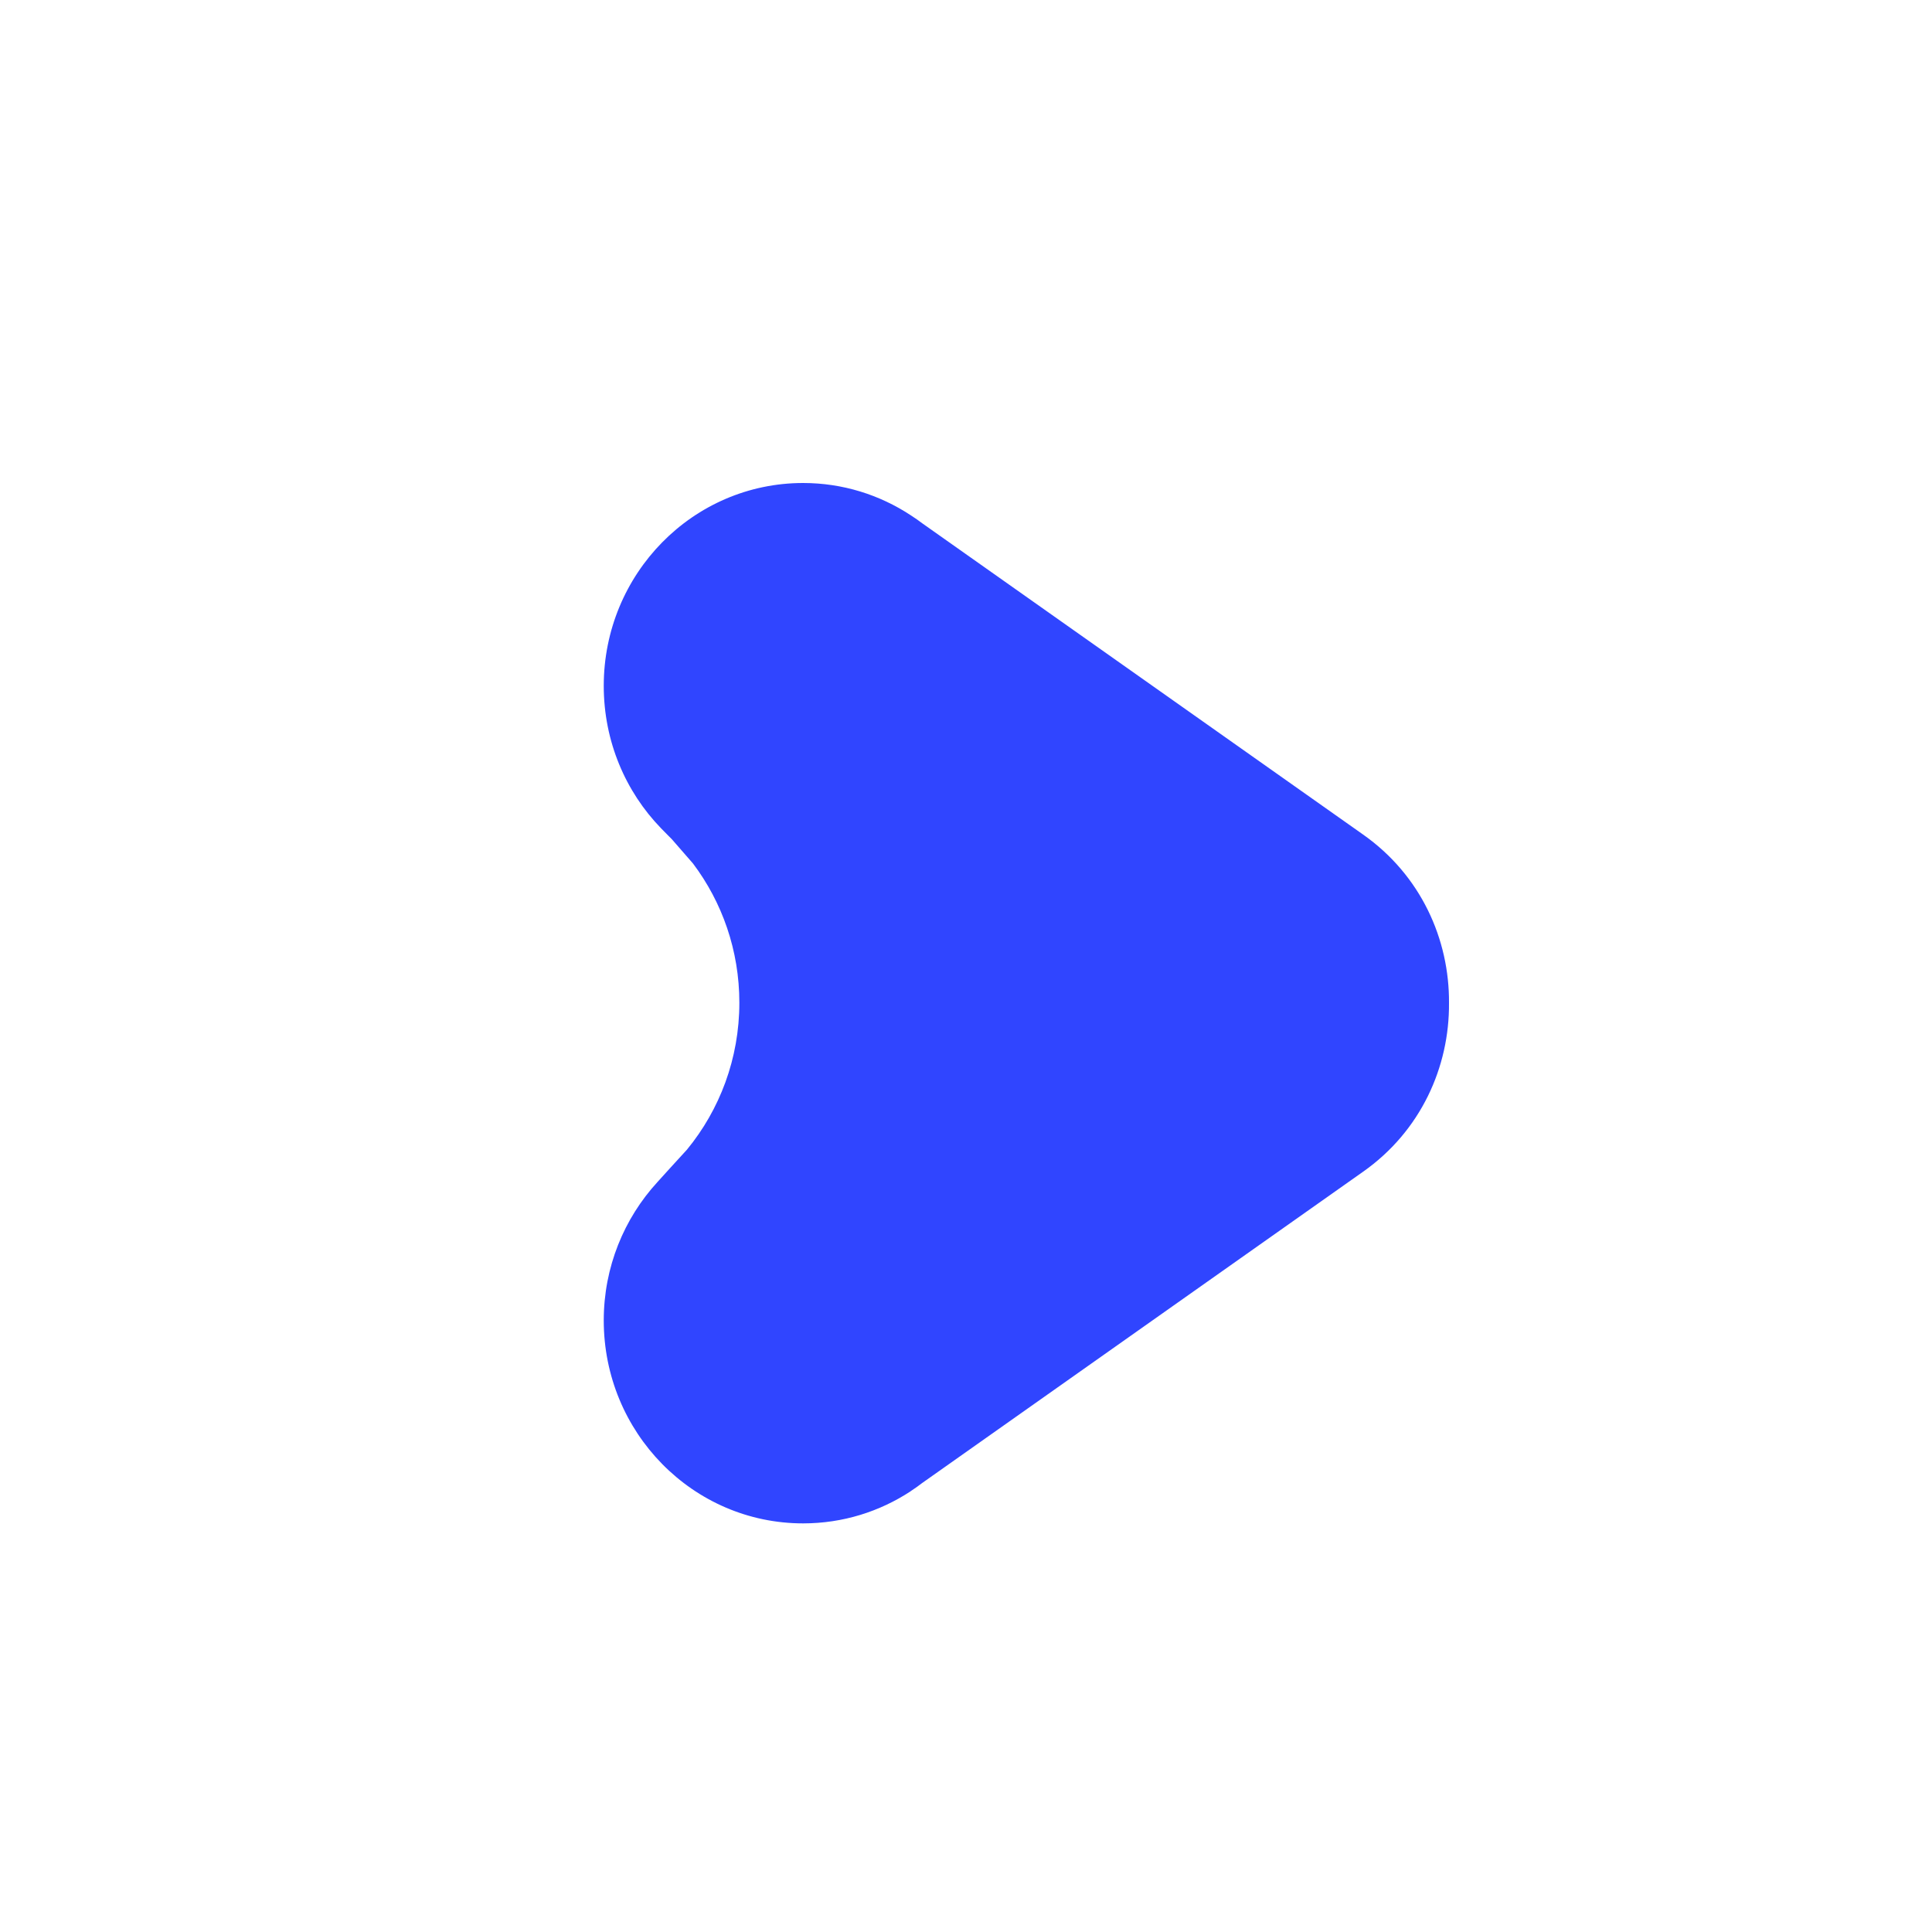
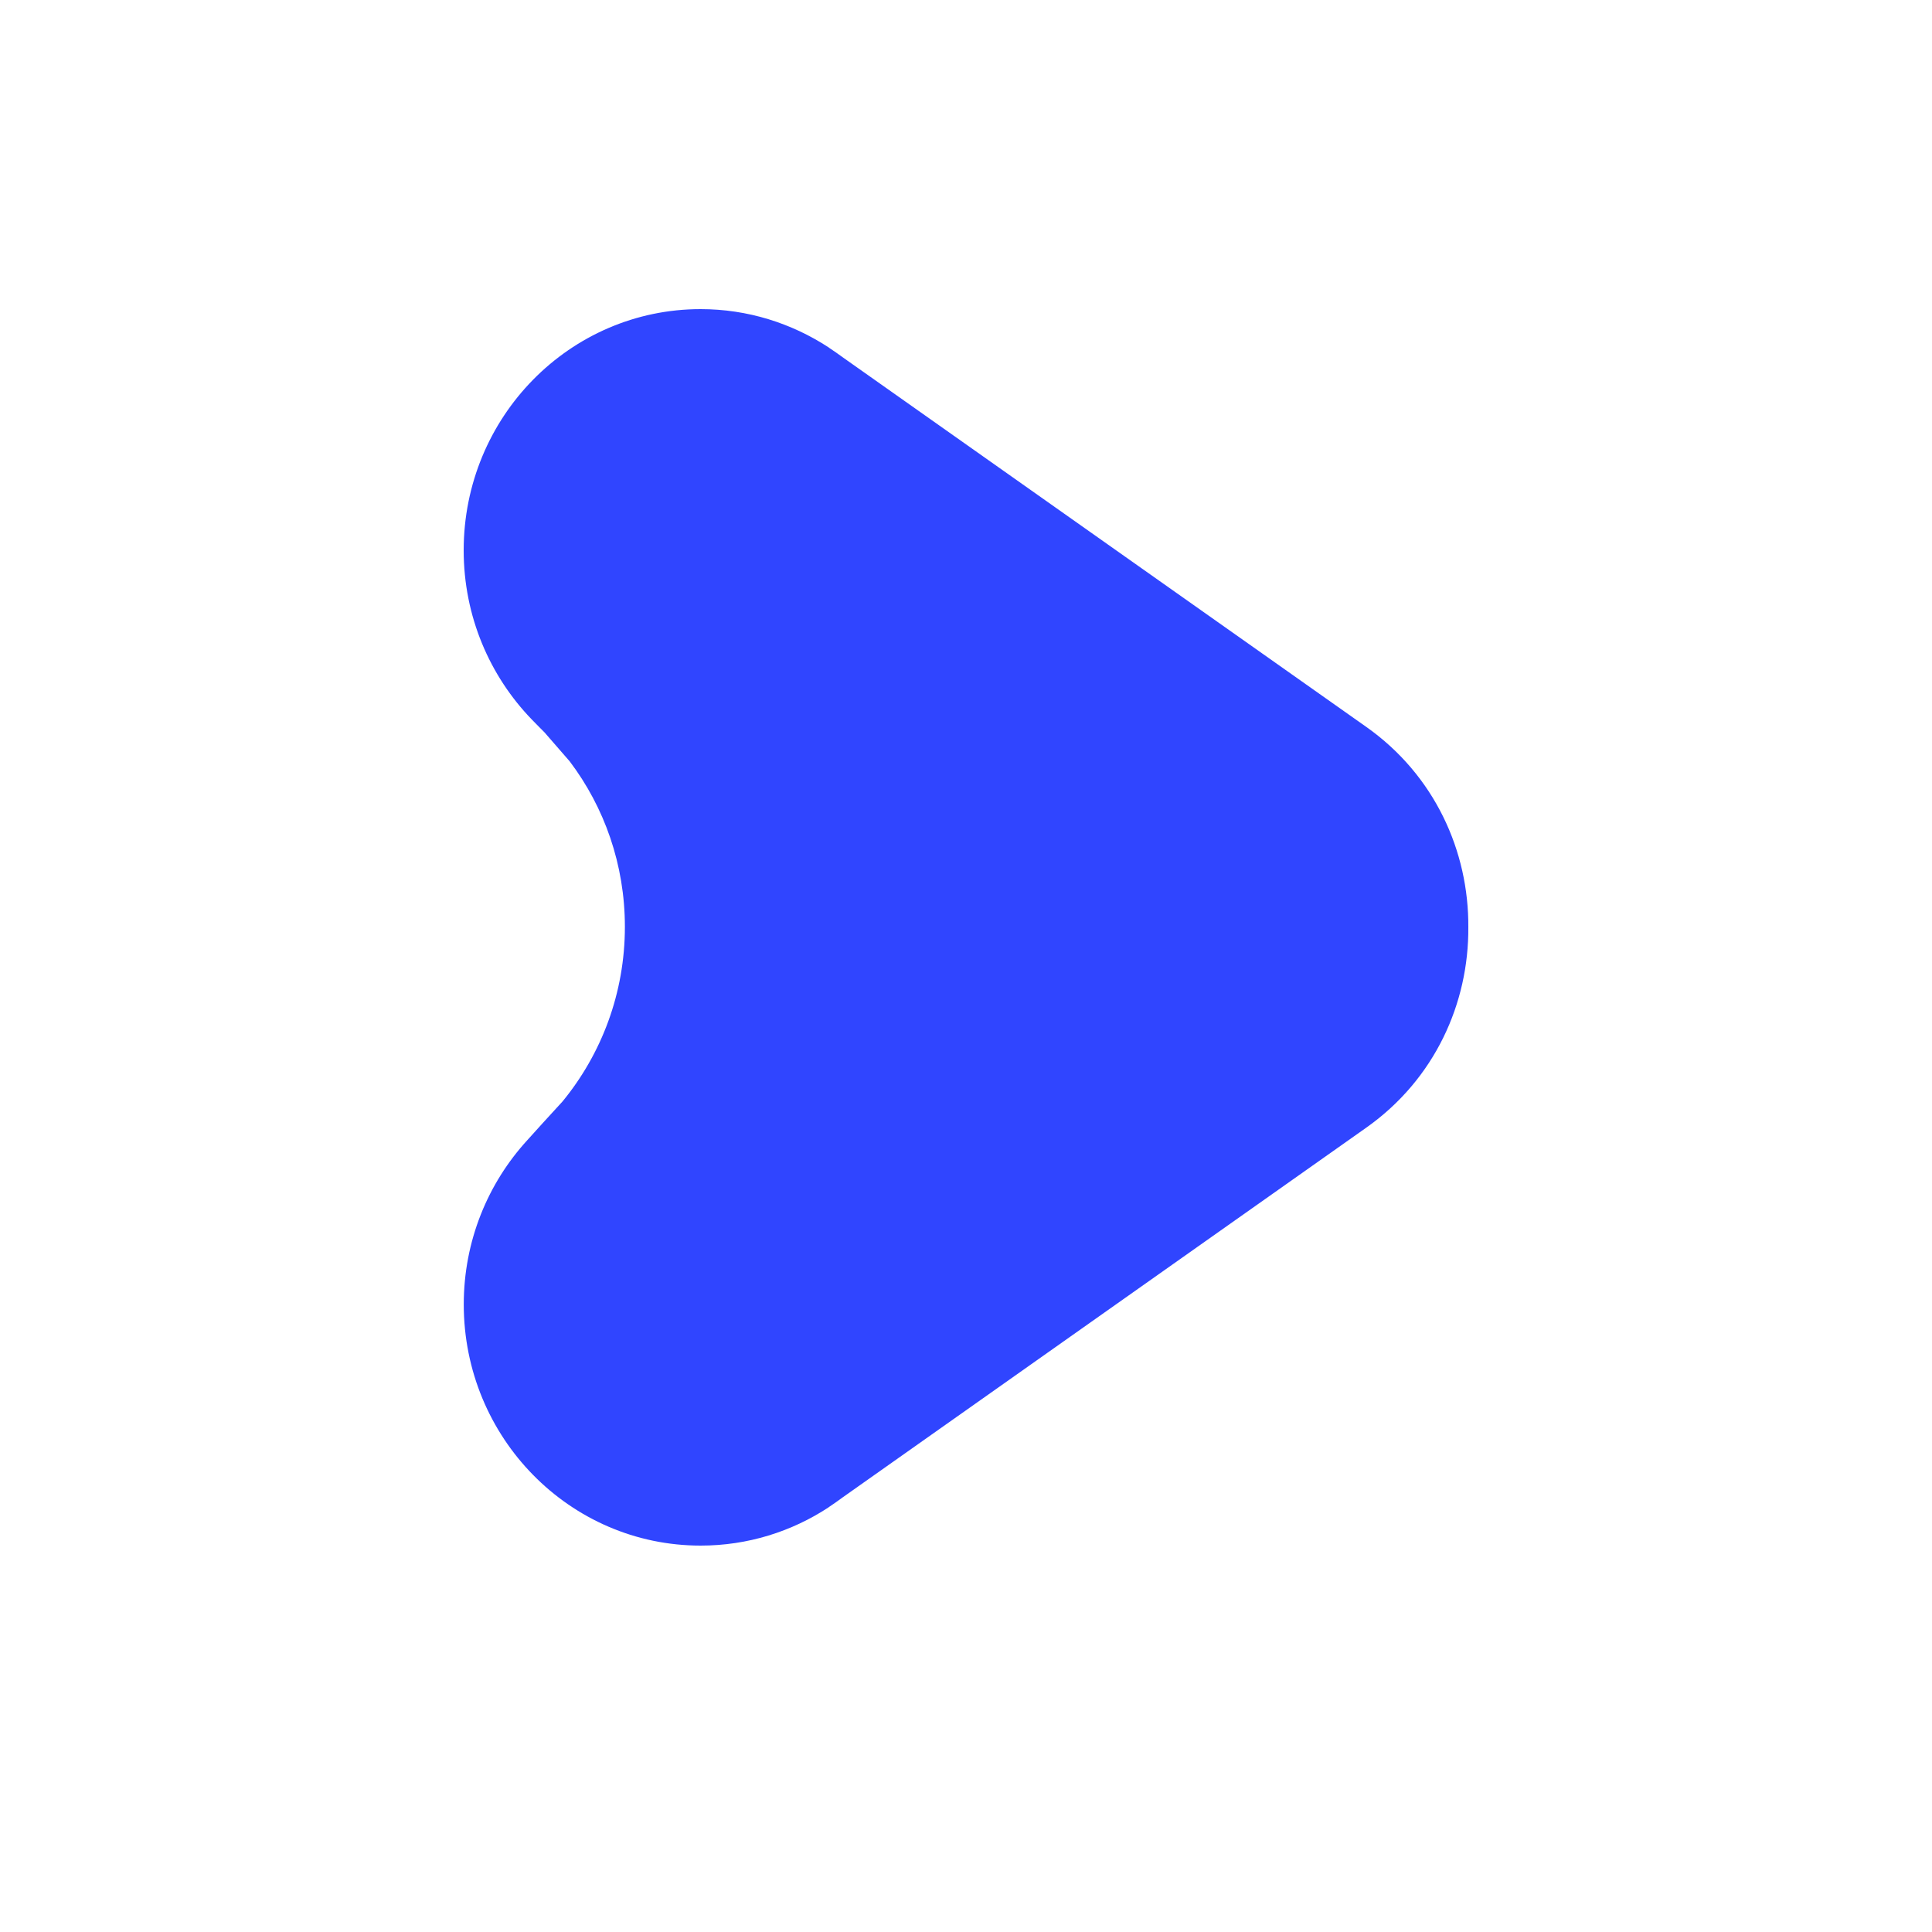
- <svg xmlns="http://www.w3.org/2000/svg" width="16" height="16" viewBox="0 0 16 16" fill="none">
-   <path d="M7.542 12.349L7.551 12.343C7.581 12.323 7.61 12.303 7.638 12.281L11.288 9.704C11.767 9.367 12.004 8.836 12 8.307C12.004 7.779 11.767 7.248 11.288 6.911L7.638 4.334C7.61 4.313 7.581 4.292 7.551 4.273L7.542 4.267C7.285 4.098 6.979 4 6.651 4C5.739 4 5 4.752 5 5.68C5 6.14 5.181 6.557 5.475 6.86L5.533 6.919C5.543 6.929 5.553 6.939 5.563 6.949L5.739 7.151C5.98 7.471 6.123 7.87 6.123 8.304C6.123 8.767 5.96 9.191 5.689 9.521L5.55 9.673L5.444 9.79C5.169 10.09 5 10.493 5 10.935C5 11.864 5.739 12.616 6.651 12.616C6.98 12.616 7.286 12.518 7.543 12.349L7.542 12.349Z" fill="#3045FF" />
+ <svg xmlns="http://www.w3.org/2000/svg" width="25" height="25" viewBox="0 0 25 25" fill="none">
+   <path d="M10.722 19.504L10.738 19.493C10.793 19.456 10.847 19.419 10.9 19.379L17.678 14.593C18.567 13.966 19.007 12.981 19 11.999C19.007 11.017 18.567 10.032 17.678 9.405L10.9 4.62C10.847 4.581 10.793 4.543 10.738 4.507L10.722 4.495C10.244 4.183 9.676 4 9.066 4C7.372 4 6 5.397 6 7.121C6 7.975 6.337 8.748 6.883 9.312L6.989 9.42C7.008 9.439 7.027 9.458 7.045 9.476L7.372 9.852C7.82 10.445 8.086 11.187 8.086 11.993C8.086 12.853 7.782 13.64 7.279 14.253L7.021 14.535L6.824 14.753C6.314 15.31 6.001 16.057 6.001 16.879C6.001 18.603 7.373 20 9.066 20C9.677 20 10.245 19.818 10.722 19.505L10.722 19.504Z" fill="#3045FF" />
</svg>
